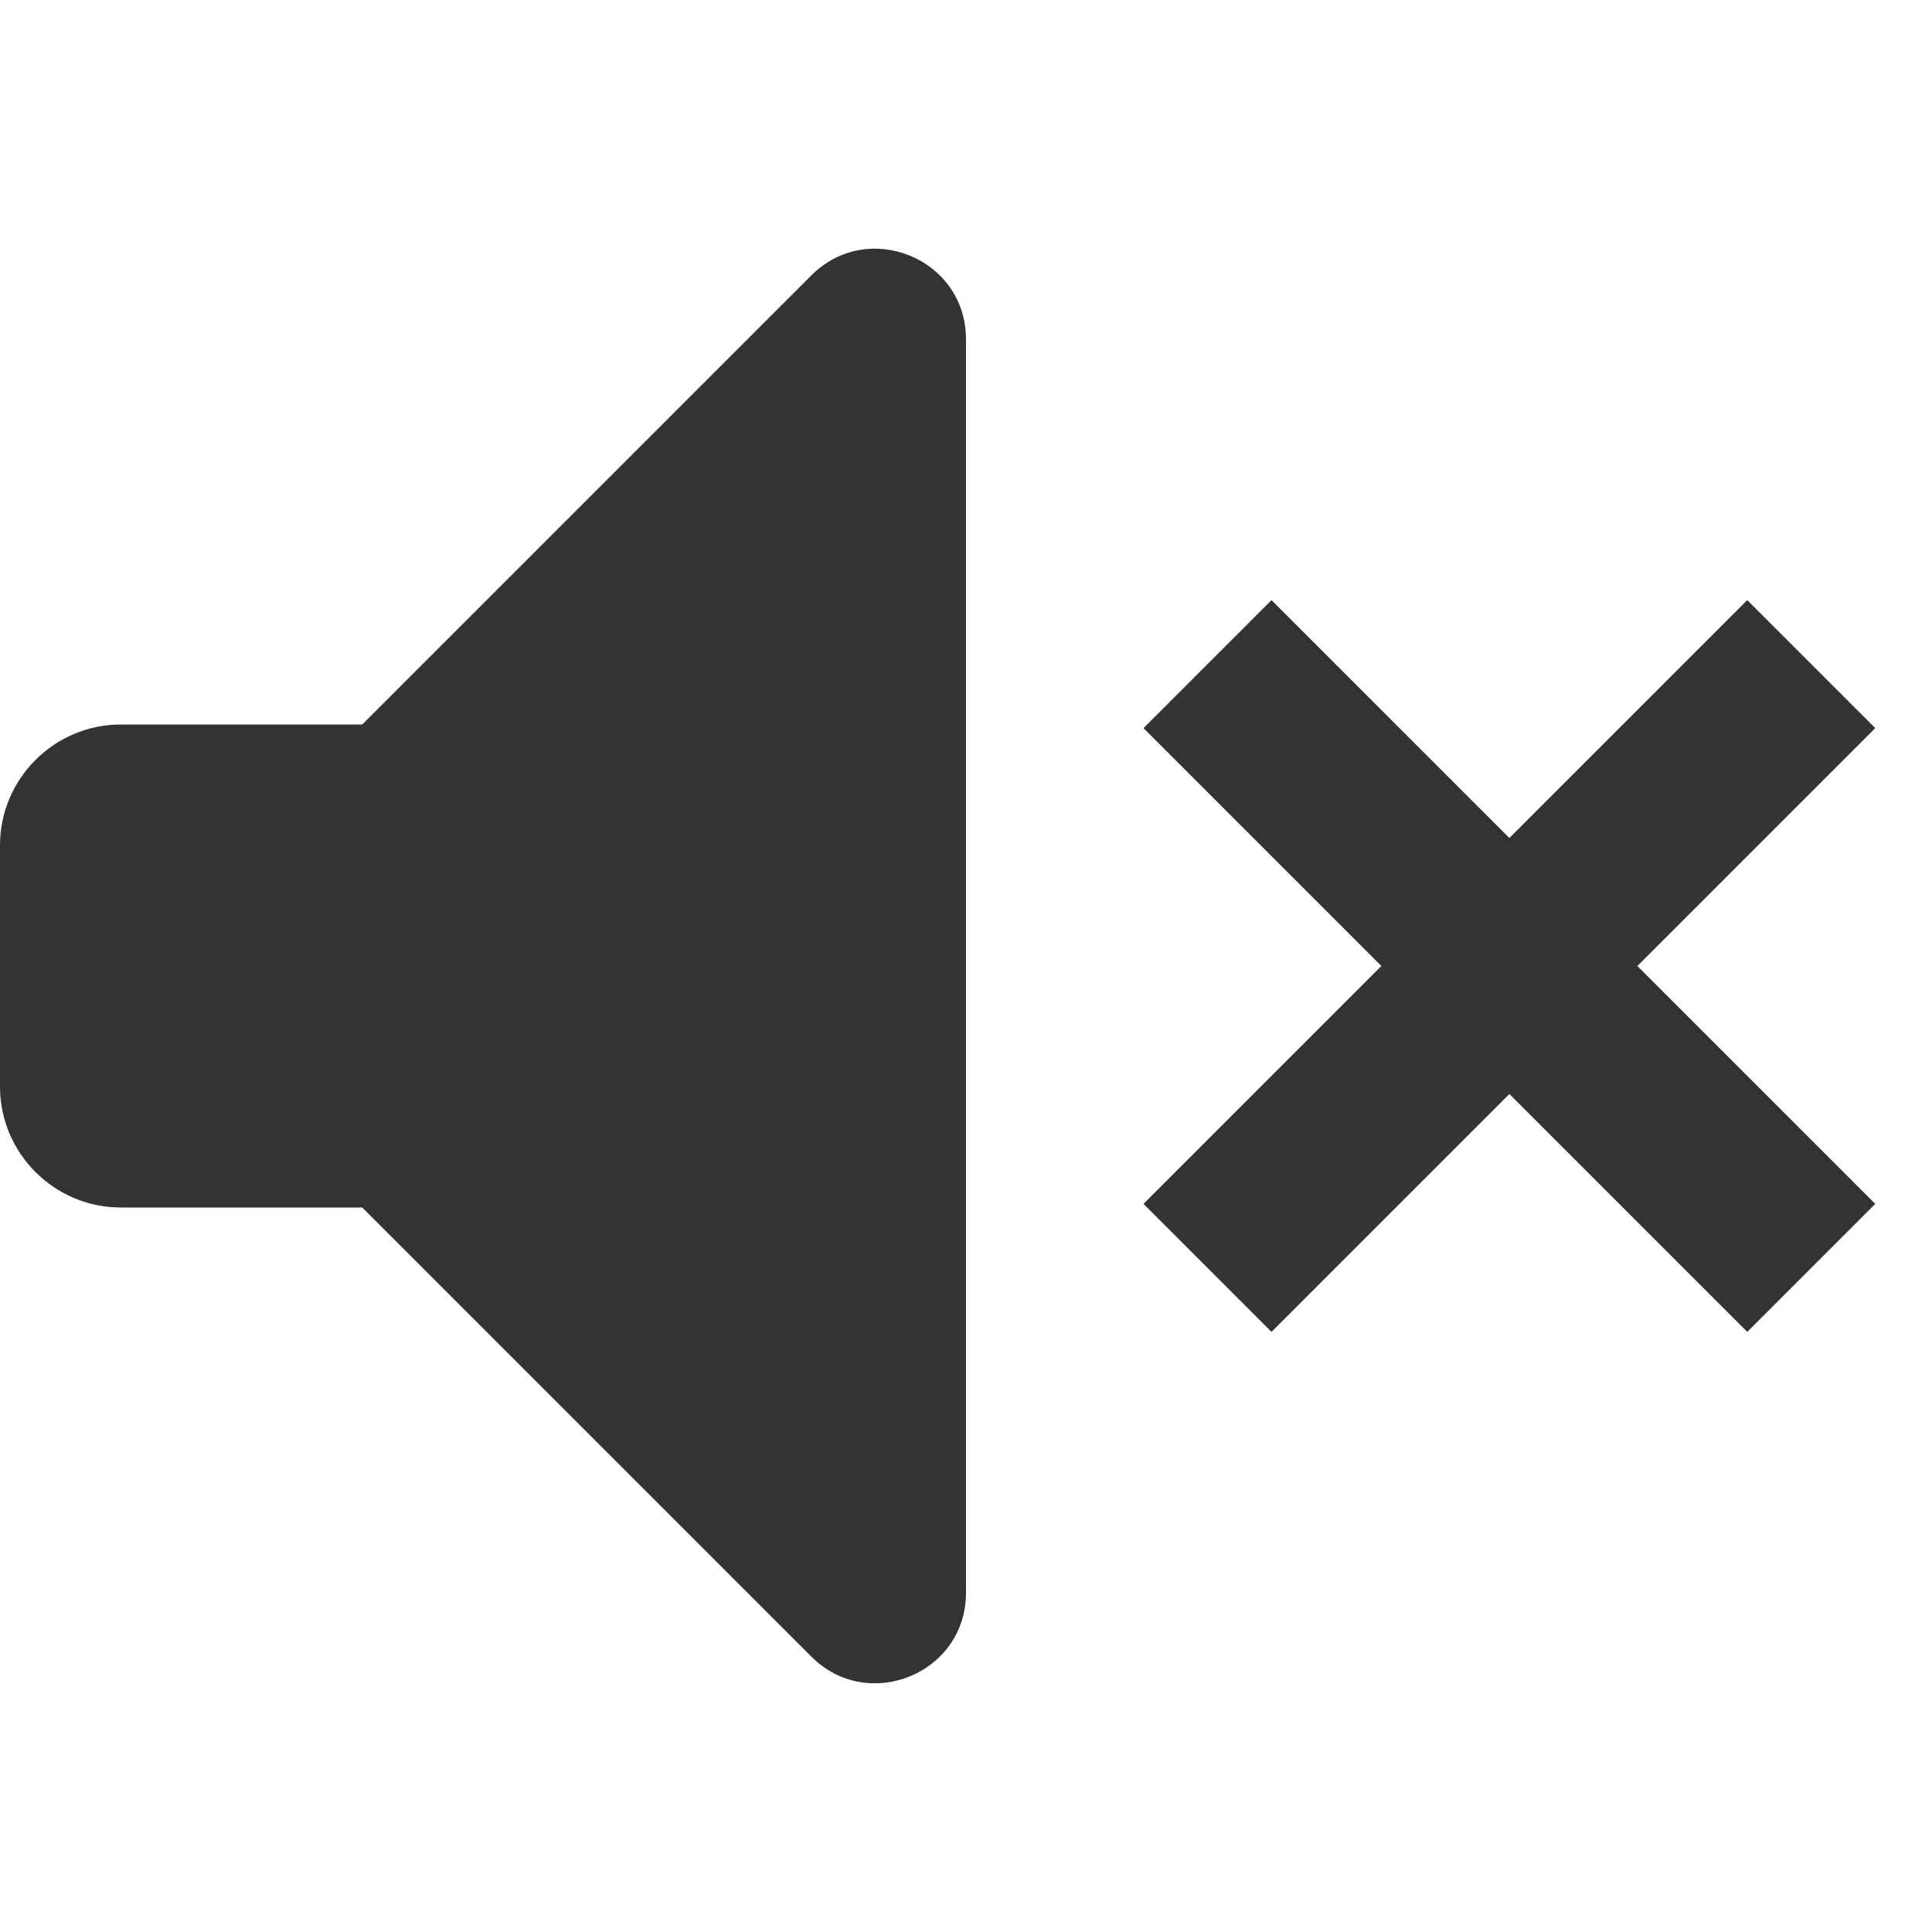
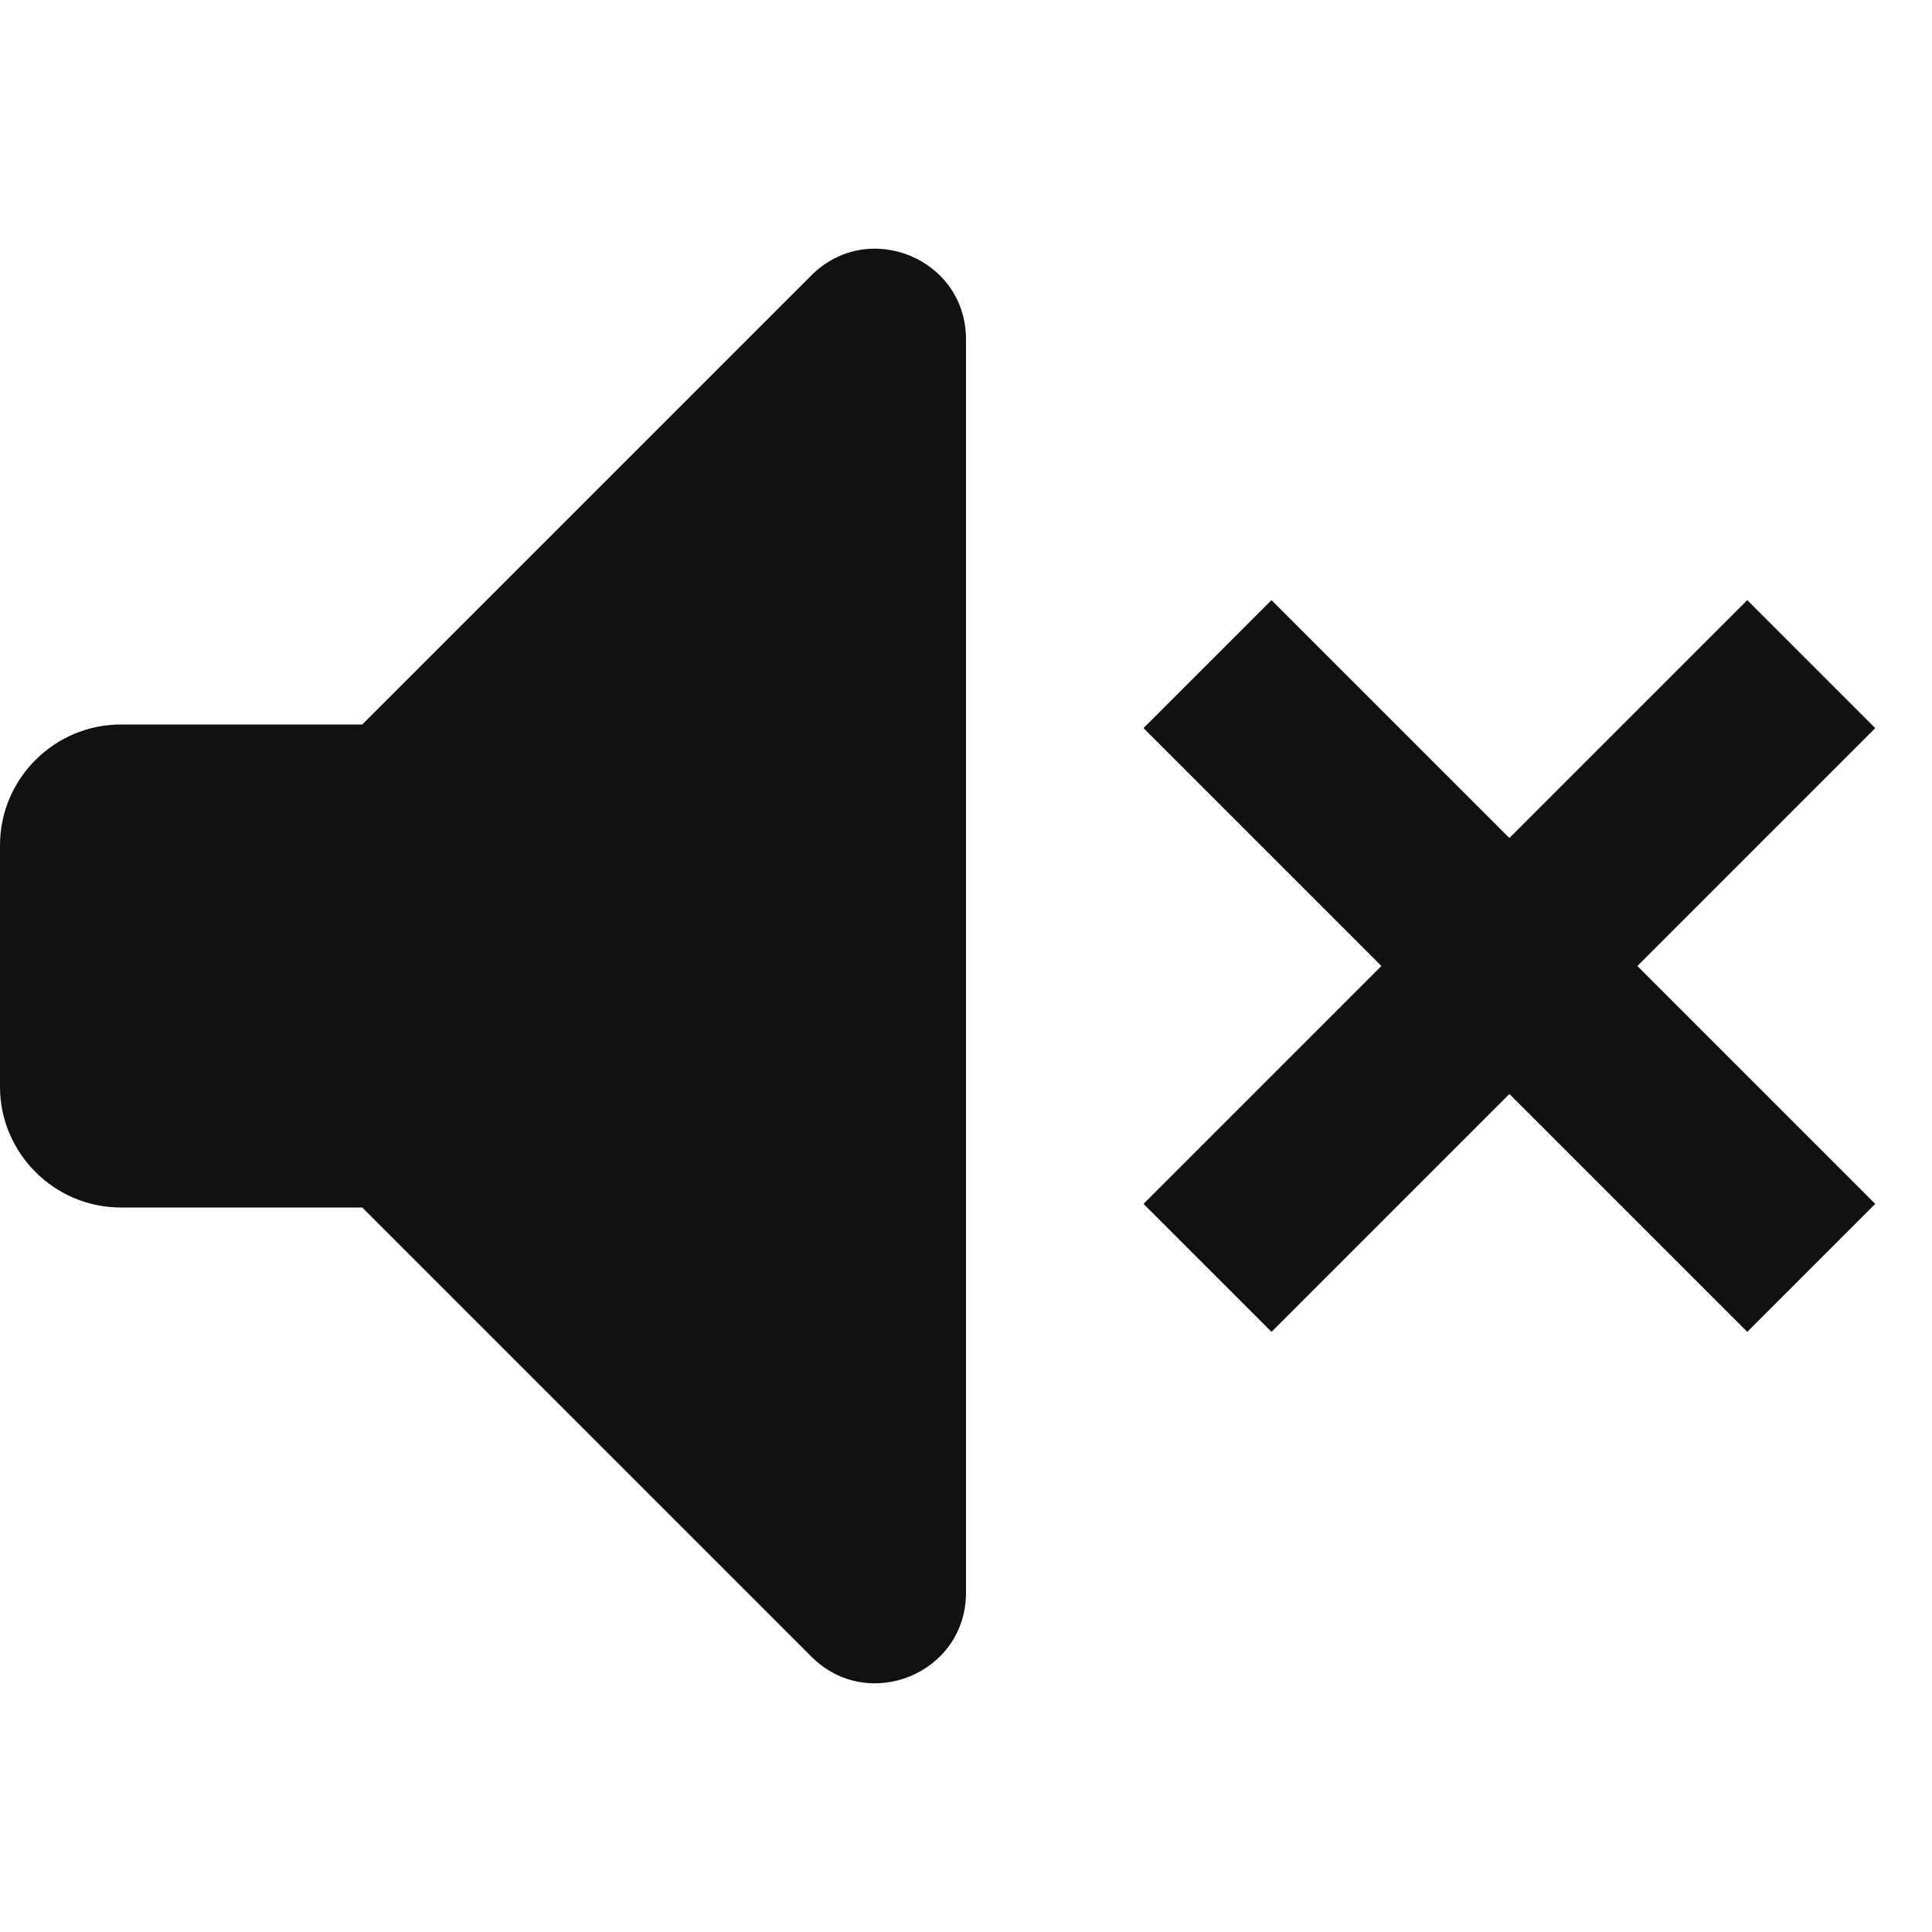
<svg xmlns="http://www.w3.org/2000/svg" width="16" height="16" viewBox="0 0 16 16">
-   <path fill="#333" fill-rule="evenodd" d="M8 2.81v10.38c0 .67-.81 1-1.28.53L3 10H1c-.55 0-1-.45-1-1V7c0-.55.45-1 1-1h2l3.72-3.72C7.19 1.81 8 2.14 8 2.81zm7.53 3.22l-1.06-1.06-1.97 1.97-1.97-1.97-1.06 1.06L11.44 8 9.47 9.97l1.06 1.06 1.97-1.97 1.97 1.97 1.06-1.06L13.56 8l1.97-1.97z" />
+   <path fill="#111" fill-rule="evenodd" d="M8 2.81v10.38c0 .67-.81 1-1.28.53L3 10H1c-.55 0-1-.45-1-1V7c0-.55.45-1 1-1h2l3.72-3.72C7.19 1.81 8 2.14 8 2.81zm7.53 3.22l-1.06-1.06-1.97 1.97-1.97-1.97-1.06 1.06L11.44 8 9.47 9.97l1.06 1.06 1.97-1.97 1.97 1.97 1.06-1.06L13.56 8l1.97-1.97z" />
</svg>
